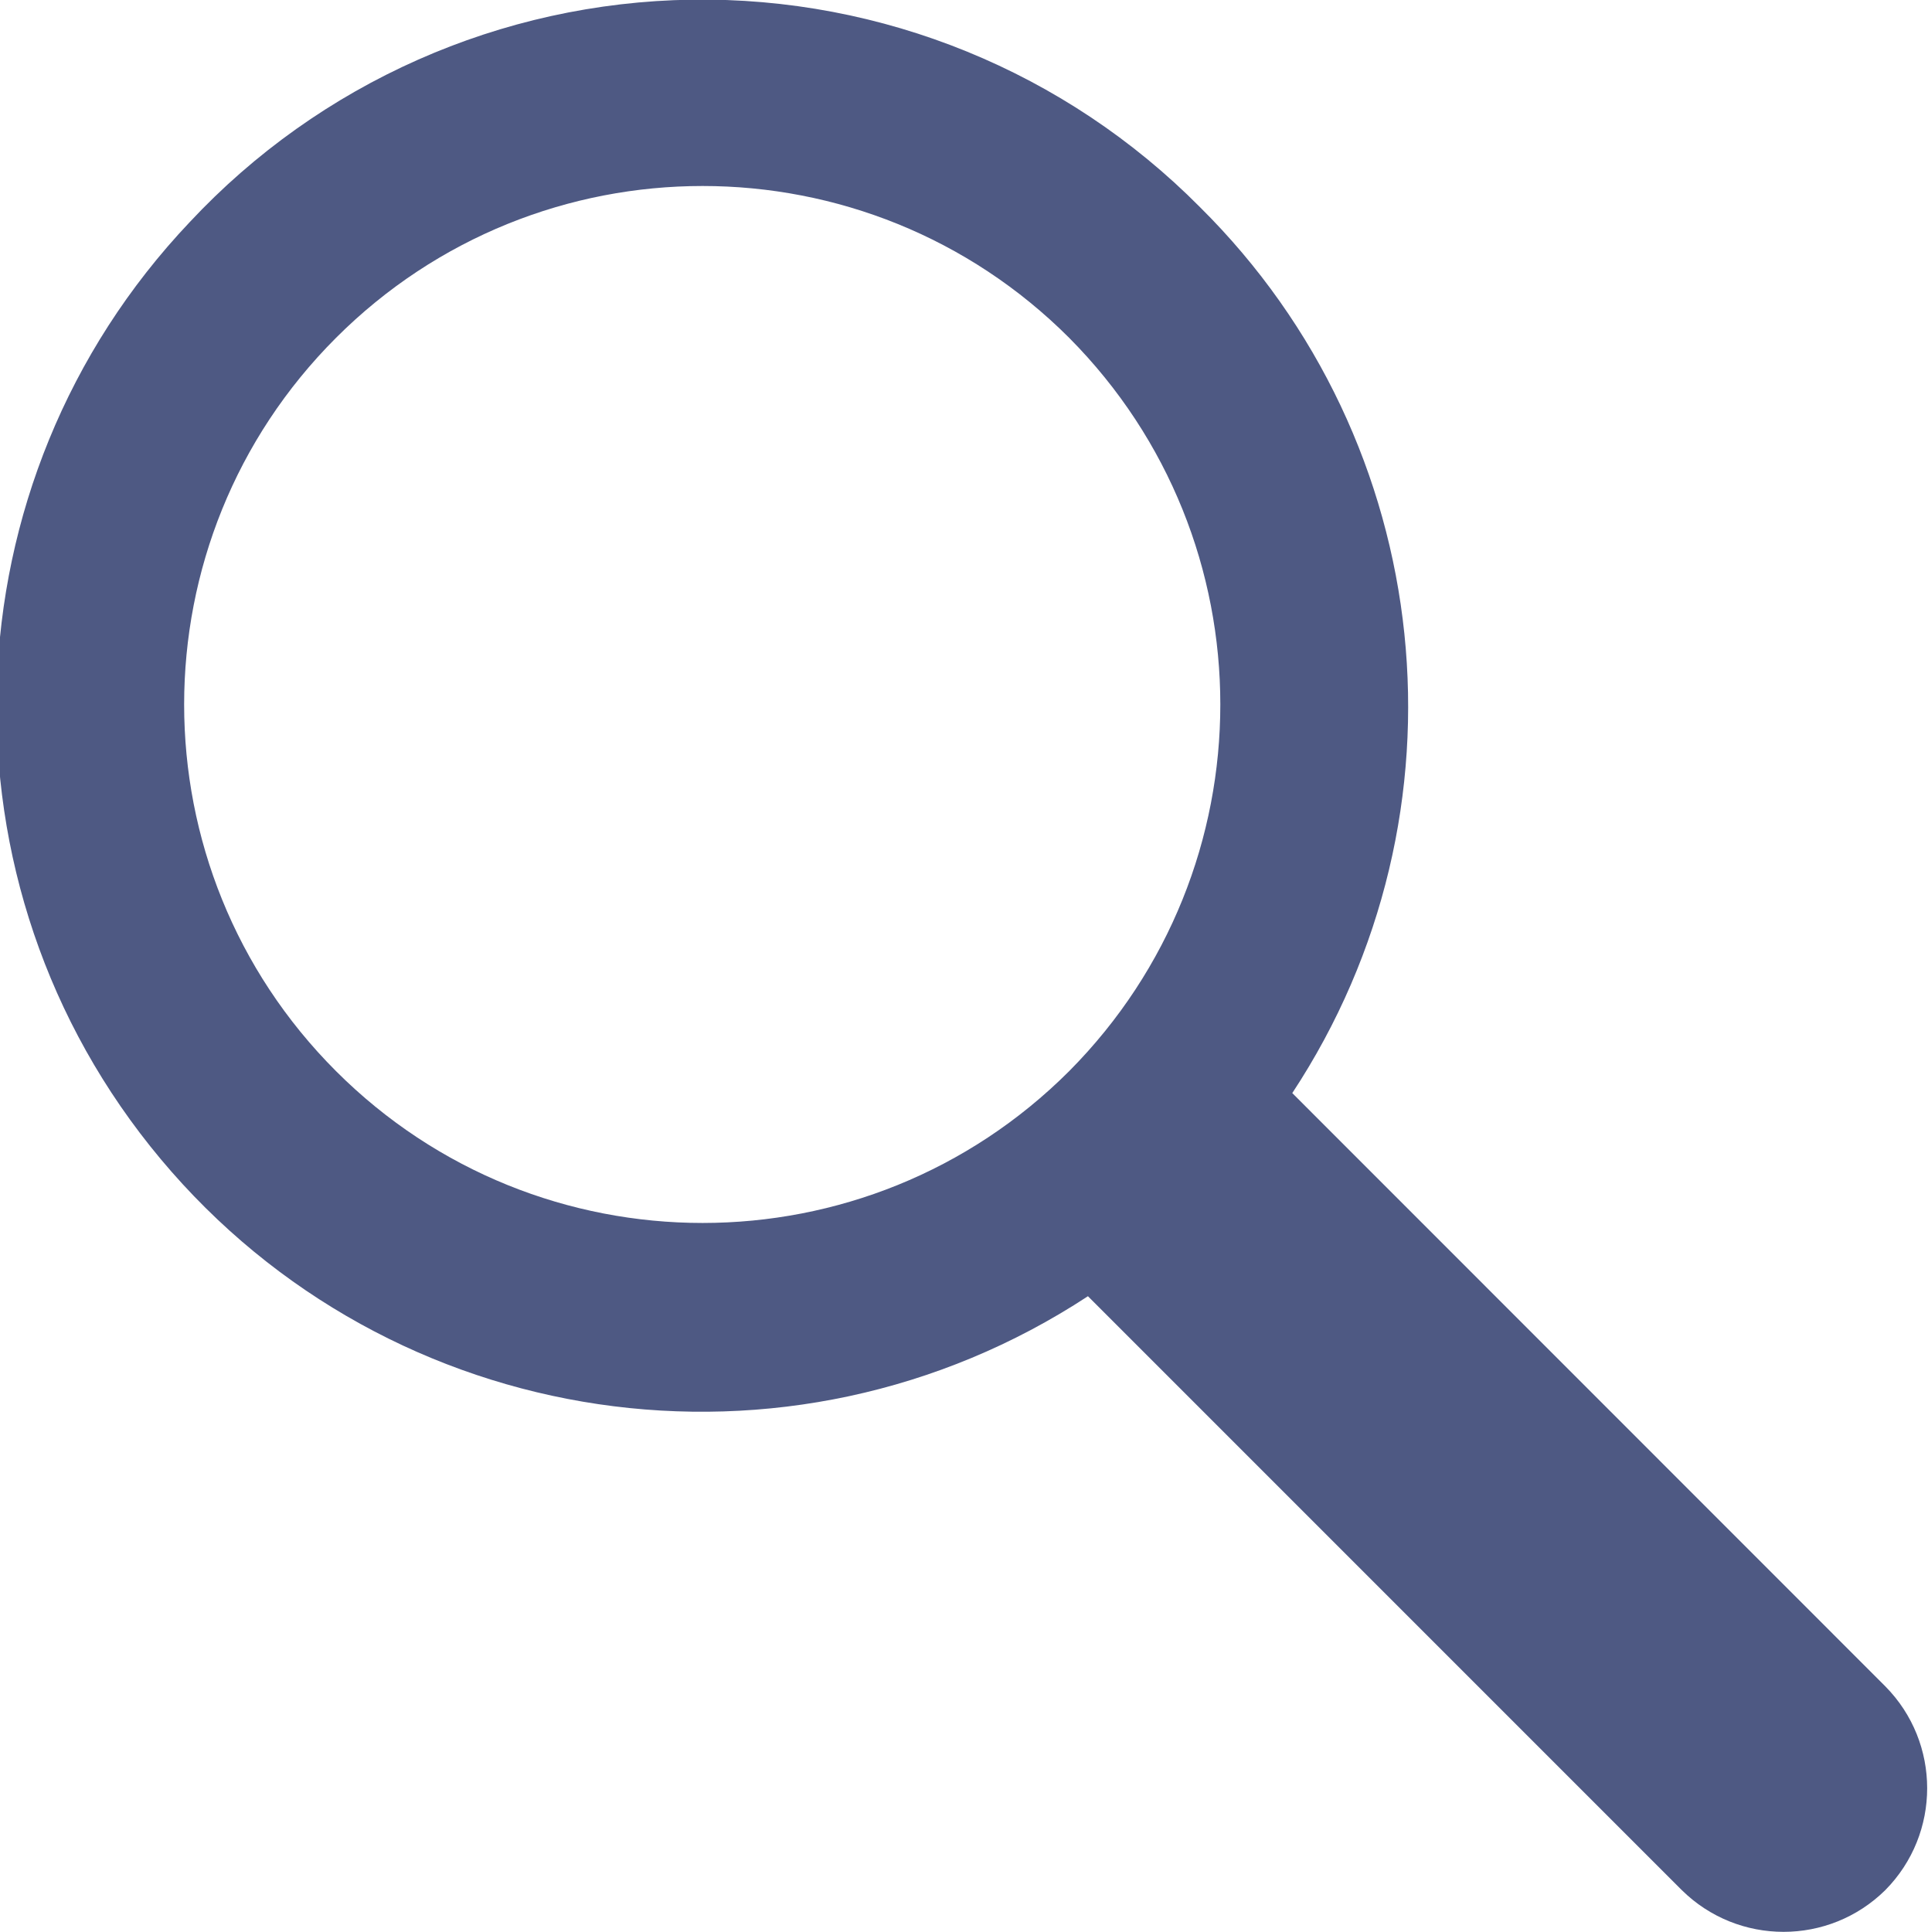
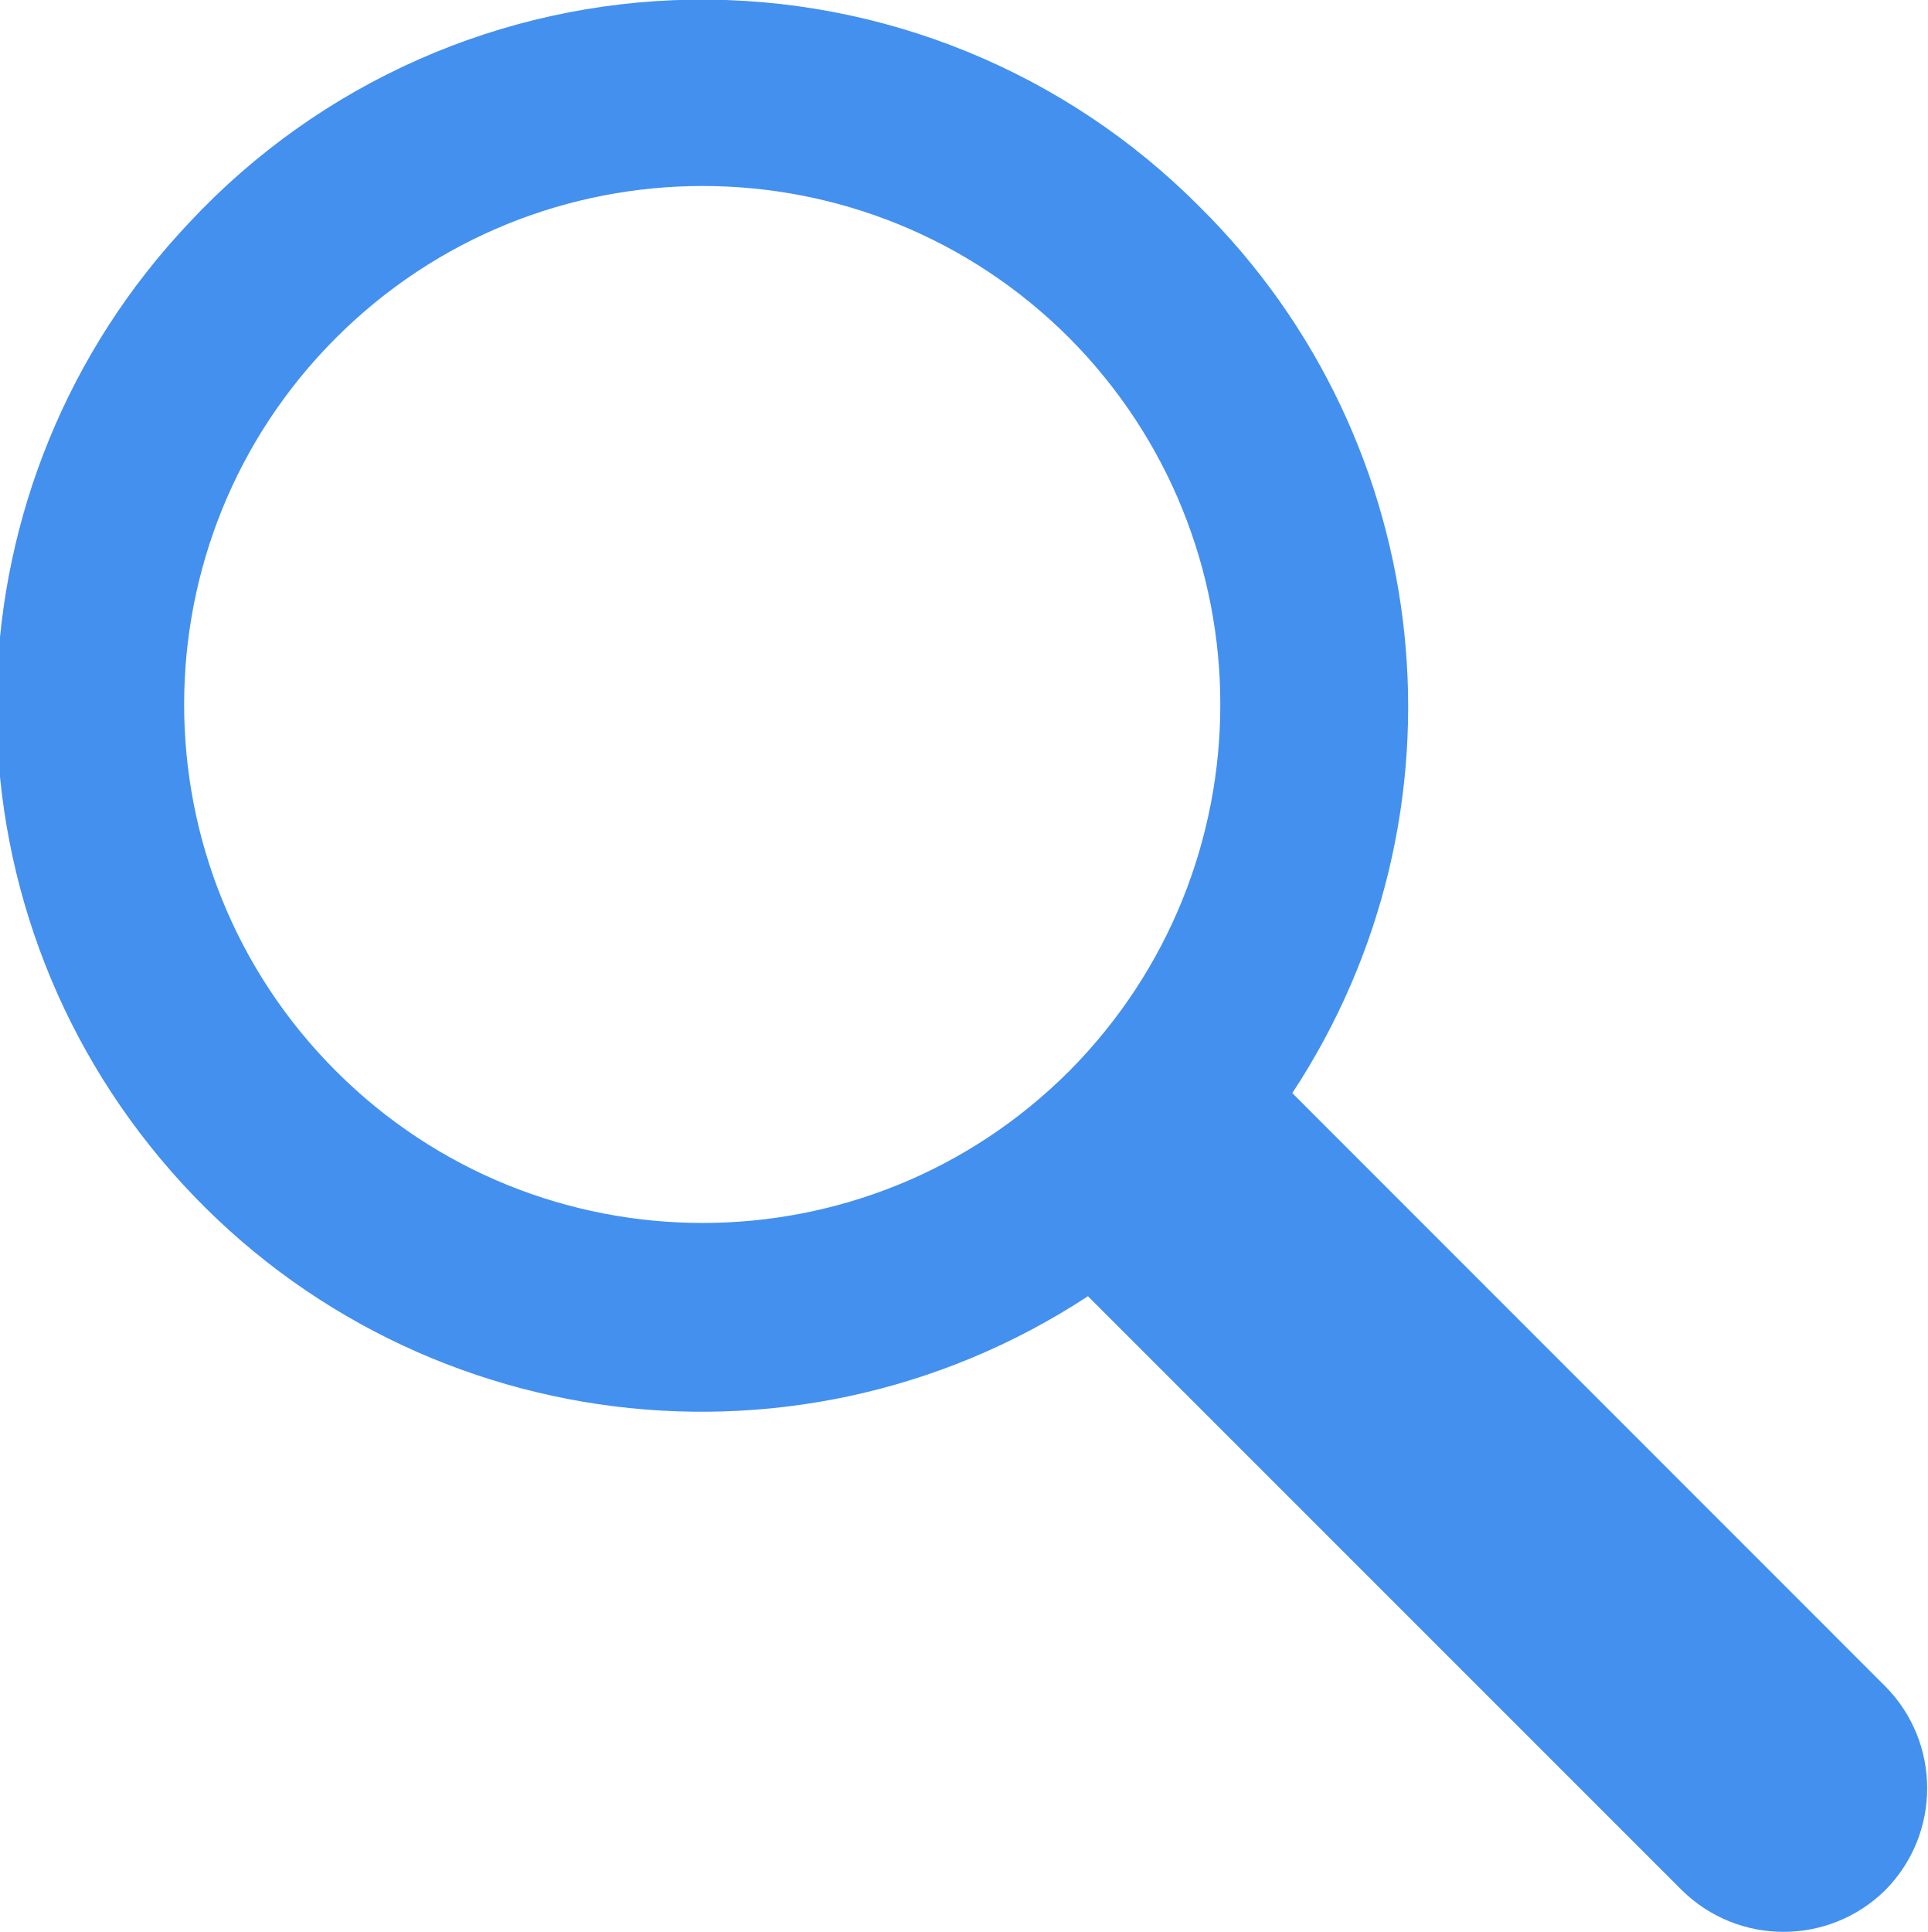
<svg xmlns="http://www.w3.org/2000/svg" width="11.029" height="11.052" viewBox="0 0 11.029 11.052">
-   <path id="Tracé_189" data-name="Tracé 189" d="M11.88,6.12A4.011,4.011,0,0,0,6.1,6.206a4.032,4.032,0,0,0,5.139,6.144l.012.012,3.385,3.385a.829.829,0,0,0,1.165,0h0a.829.829,0,0,0,0-1.165L12.42,11.2l-.012-.012A4.021,4.021,0,0,0,11.88,6.12Zm-.748,4.942a2.966,2.966,0,1,1,0-4.194A2.976,2.976,0,0,1,11.132,11.062Z" transform="translate(-5.015 -4.935)" fill="#4e5983" />
+   <path id="Tracé_189" data-name="Tracé 189" d="M11.88,6.12A4.011,4.011,0,0,0,6.1,6.206a4.032,4.032,0,0,0,5.139,6.144l.012.012,3.385,3.385a.829.829,0,0,0,1.165,0h0a.829.829,0,0,0,0-1.165L12.42,11.2l-.012-.012A4.021,4.021,0,0,0,11.88,6.12Zm-.748,4.942a2.966,2.966,0,1,1,0-4.194A2.976,2.976,0,0,1,11.132,11.062Z" transform="translate(-5.015 -4.935)" fill="#4390ef" />
</svg>
